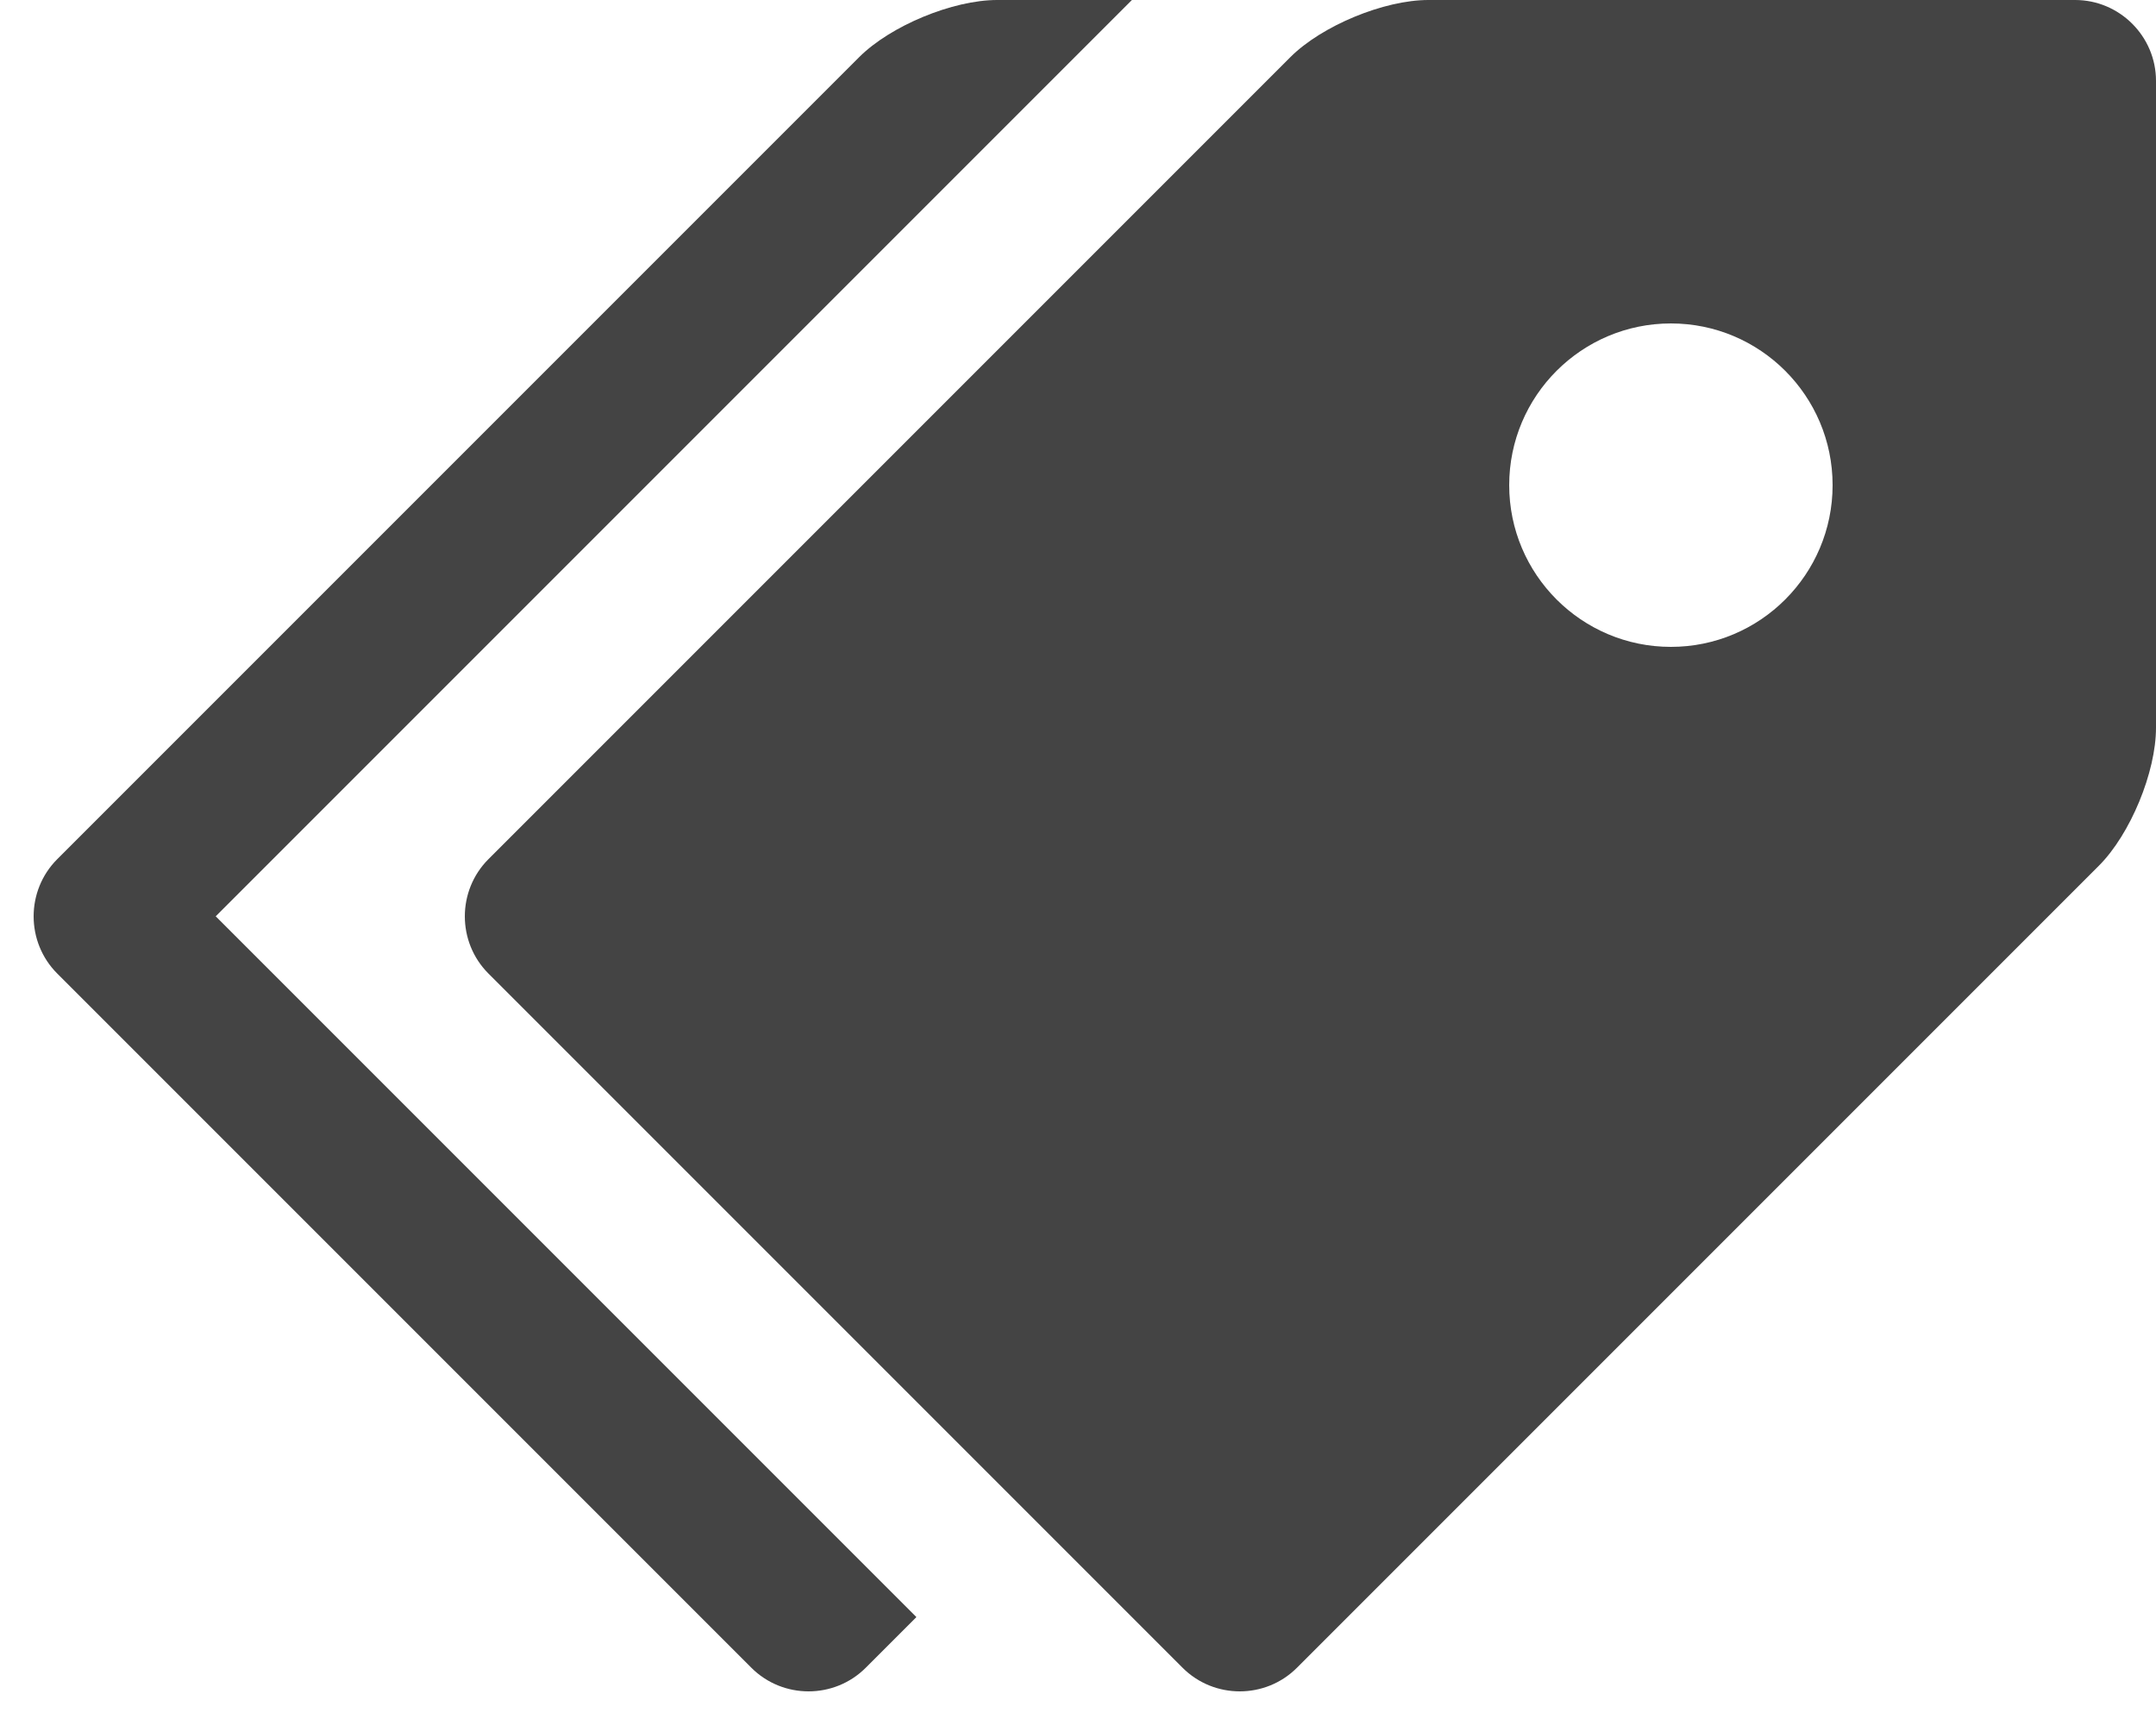
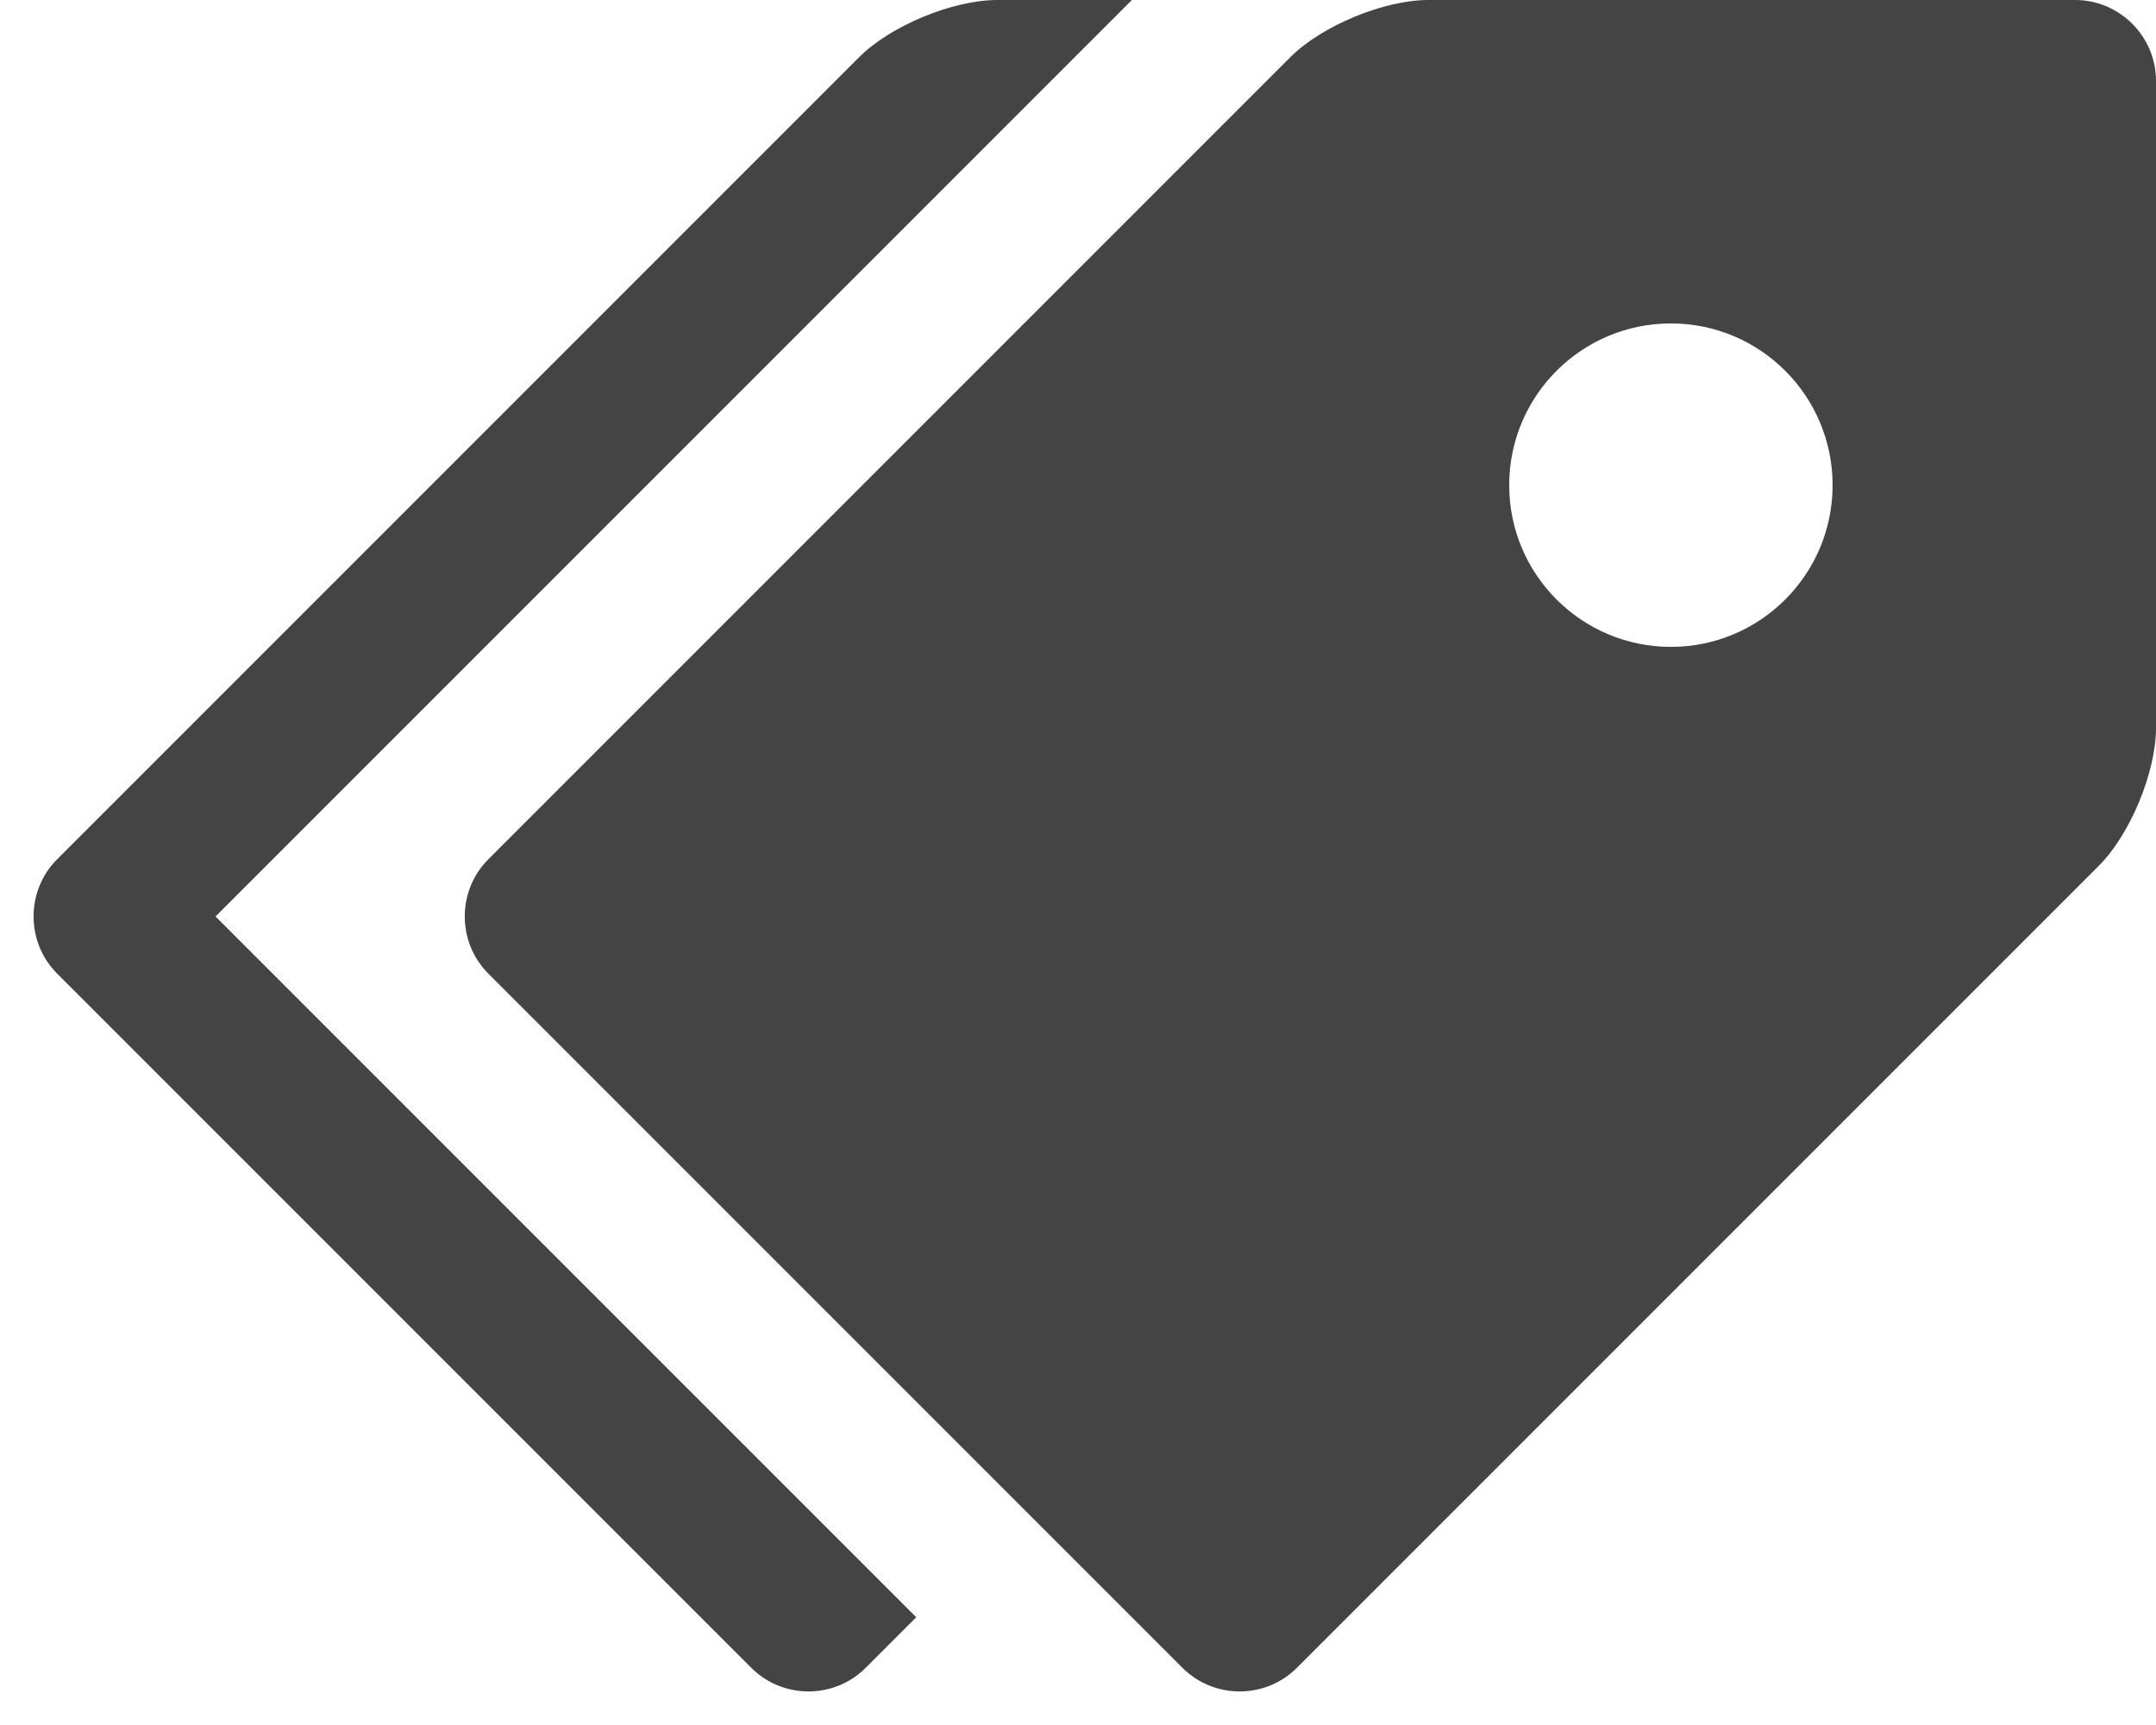
- <svg xmlns="http://www.w3.org/2000/svg" version="1.1" width="20" height="16" viewBox="0 0 20 16">
-   <path fill="#444444" d="M19.25 0h-6c-0.412 0-0.989 0.239-1.28 0.53l-7.439 7.439c-0.292 0.292-0.292 0.769 0 1.061l6.439 6.439c0.292 0.292 0.769 0.292 1.061 0l7.439-7.439c0.292-0.292 0.53-0.868 0.53-1.28v-6c0-0.412-0.337-0.75-0.75-0.75zM15.5 6c-0.828 0-1.5-0.672-1.5-1.5s0.672-1.5 1.5-1.5 1.5 0.672 1.5 1.5-0.672 1.5-1.5 1.5z" />
-   <path fill="#444444" d="M2 8.5l8.5-8.5h-1.25c-0.412 0-0.989 0.239-1.28 0.53l-7.439 7.439c-0.292 0.292-0.292 0.769 0 1.061l6.439 6.439c0.292 0.292 0.769 0.292 1.061 0l0.47-0.47-6.5-6.5z" />
+ <svg xmlns="http://www.w3.org/2000/svg" version="1.1" width="40" height="32" viewBox="0 0 40 32">
+   <path fill="#444" d="M38.5 0h-12c-0.825 0-1.977 0.477-2.561 1.061l-14.879 14.879c-0.583 0.583-0.583 1.538 0 2.121l12.879 12.879c0.583 0.583 1.538 0.583 2.121 0l14.879-14.879c0.583-0.583 1.061-1.736 1.061-2.561v-12c0-0.825-0.675-1.5-1.5-1.5zM31 12c-1.657 0-3-1.343-3-3s1.343-3 3-3 3 1.343 3 3-1.343 3-3 3z" />
+   <path fill="#444" d="M4 17l17-17h-2.5c-0.825 0-1.977 0.477-2.561 1.061l-14.879 14.879c-0.583 0.583-0.583 1.538 0 2.121l12.879 12.879c0.583 0.583 1.538 0.583 2.121 0l0.939-0.939-13-13z" />
</svg>
